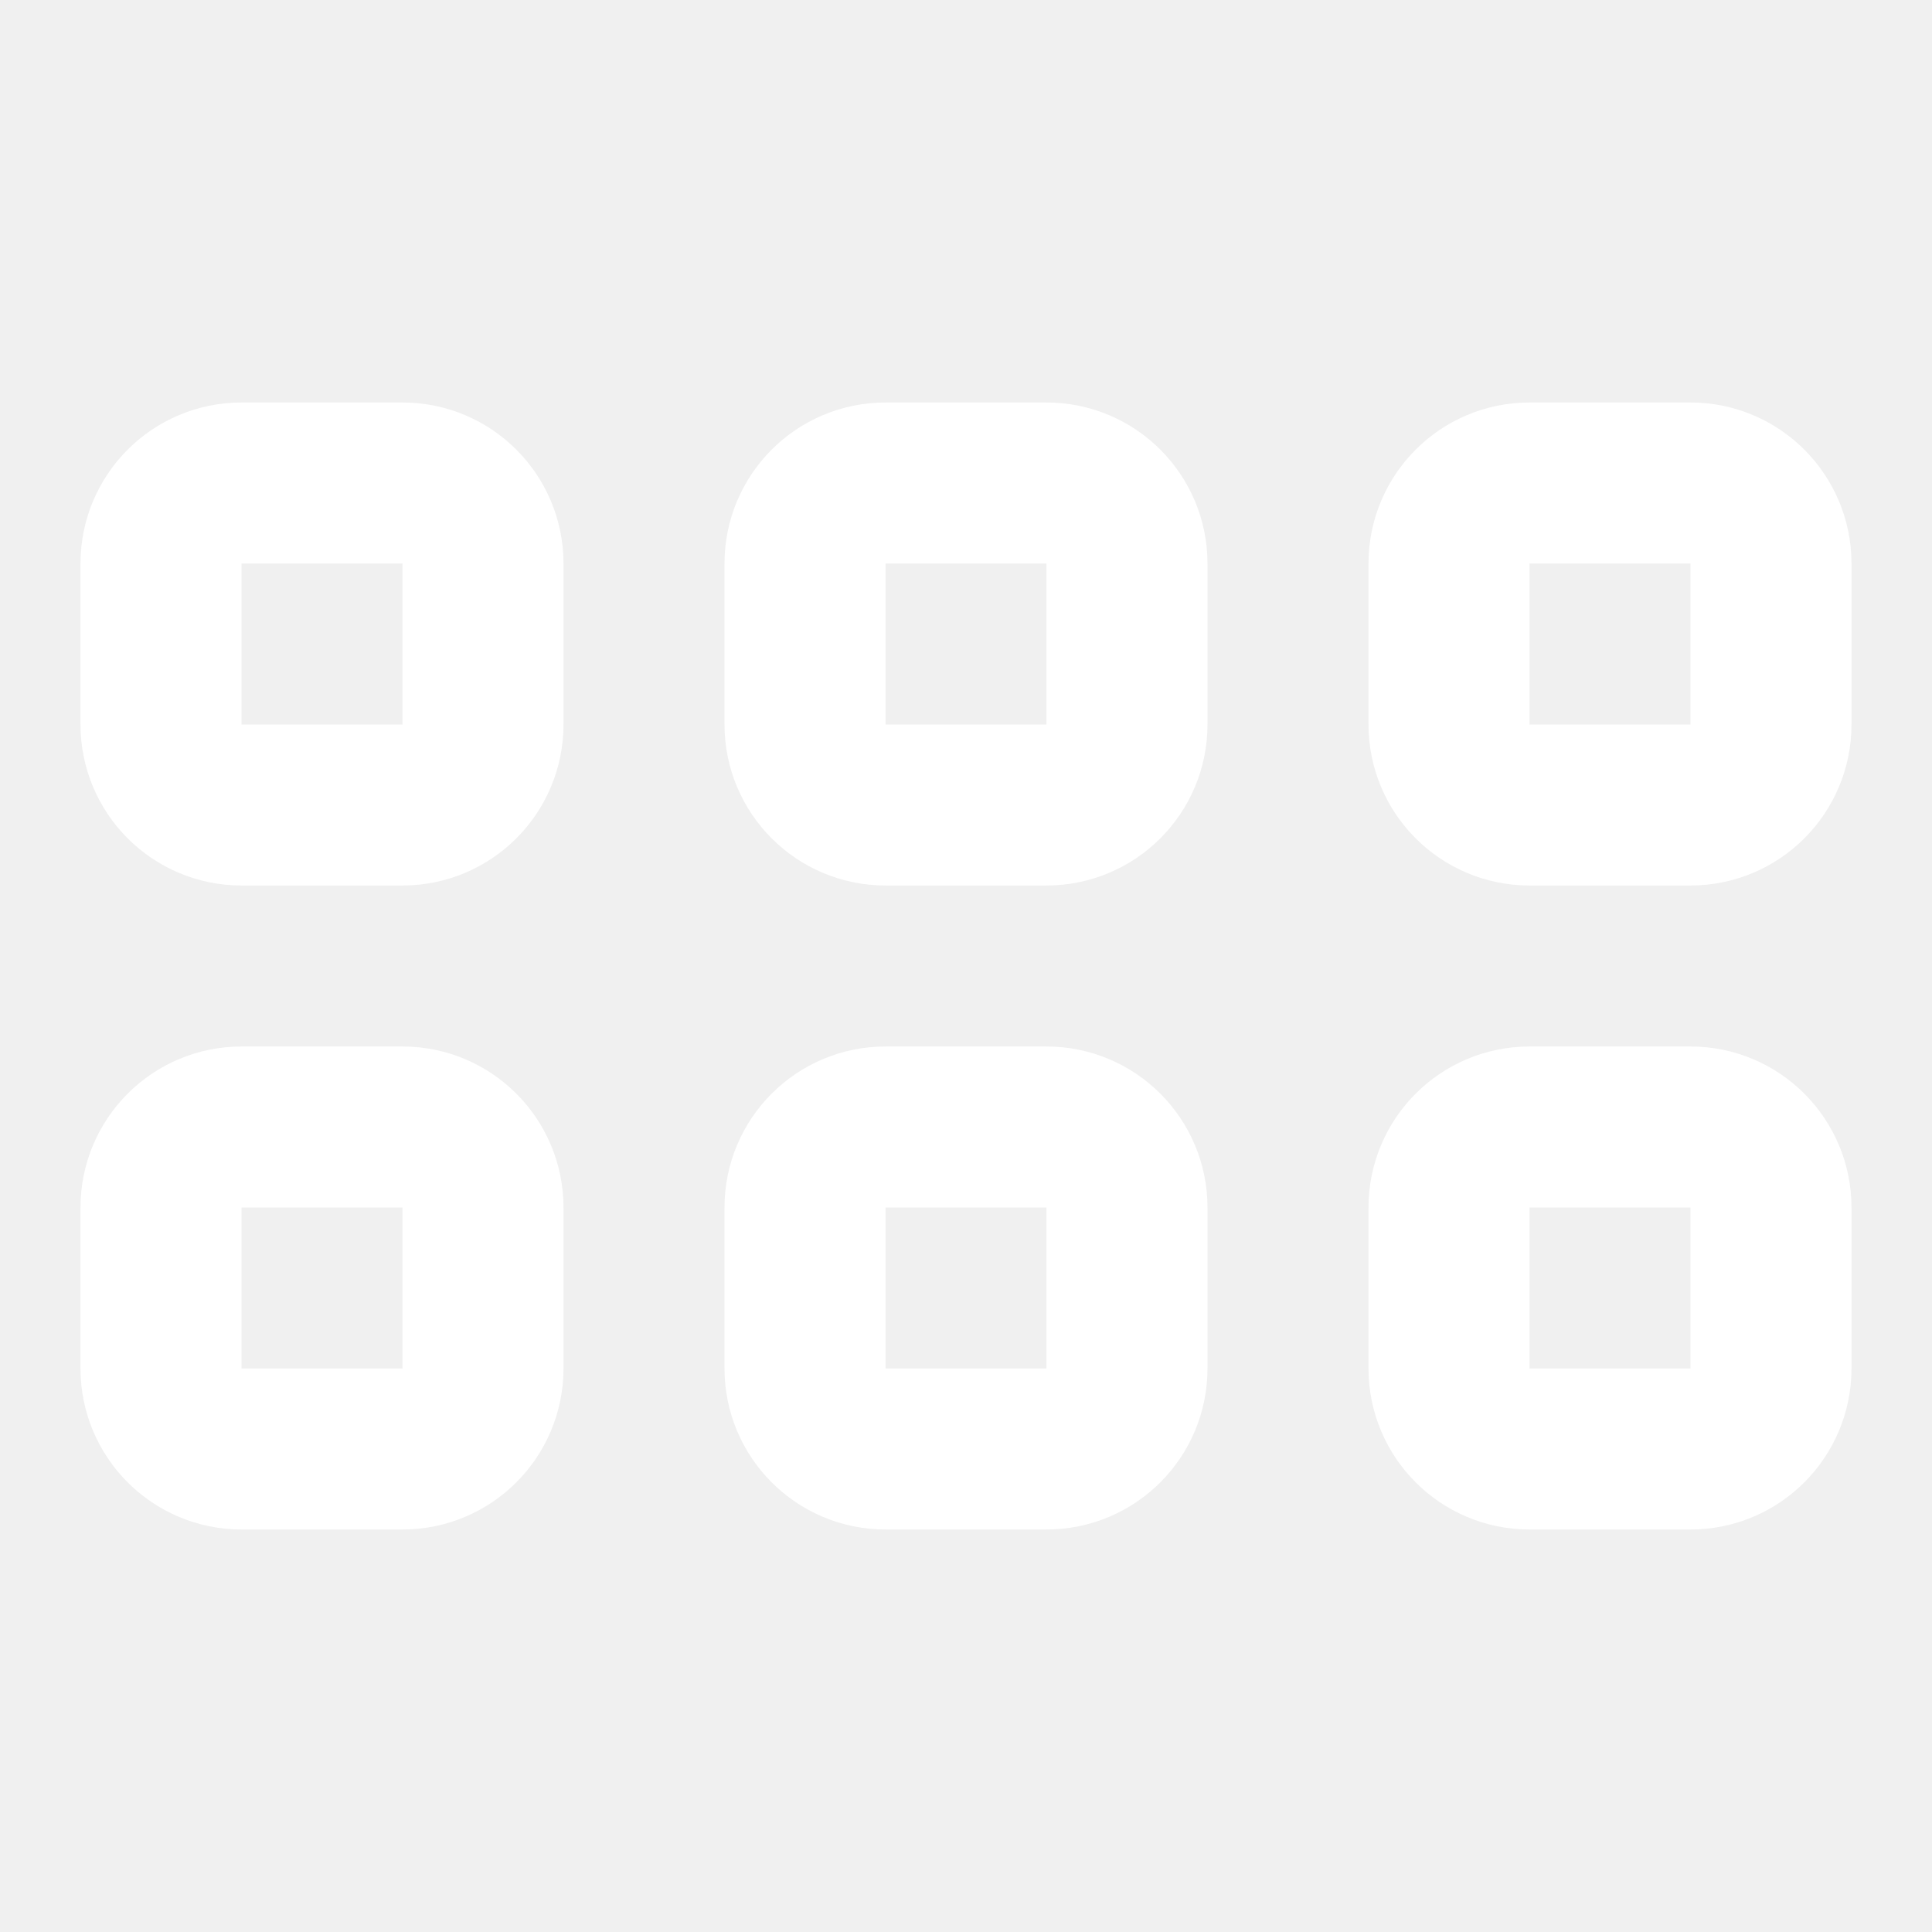
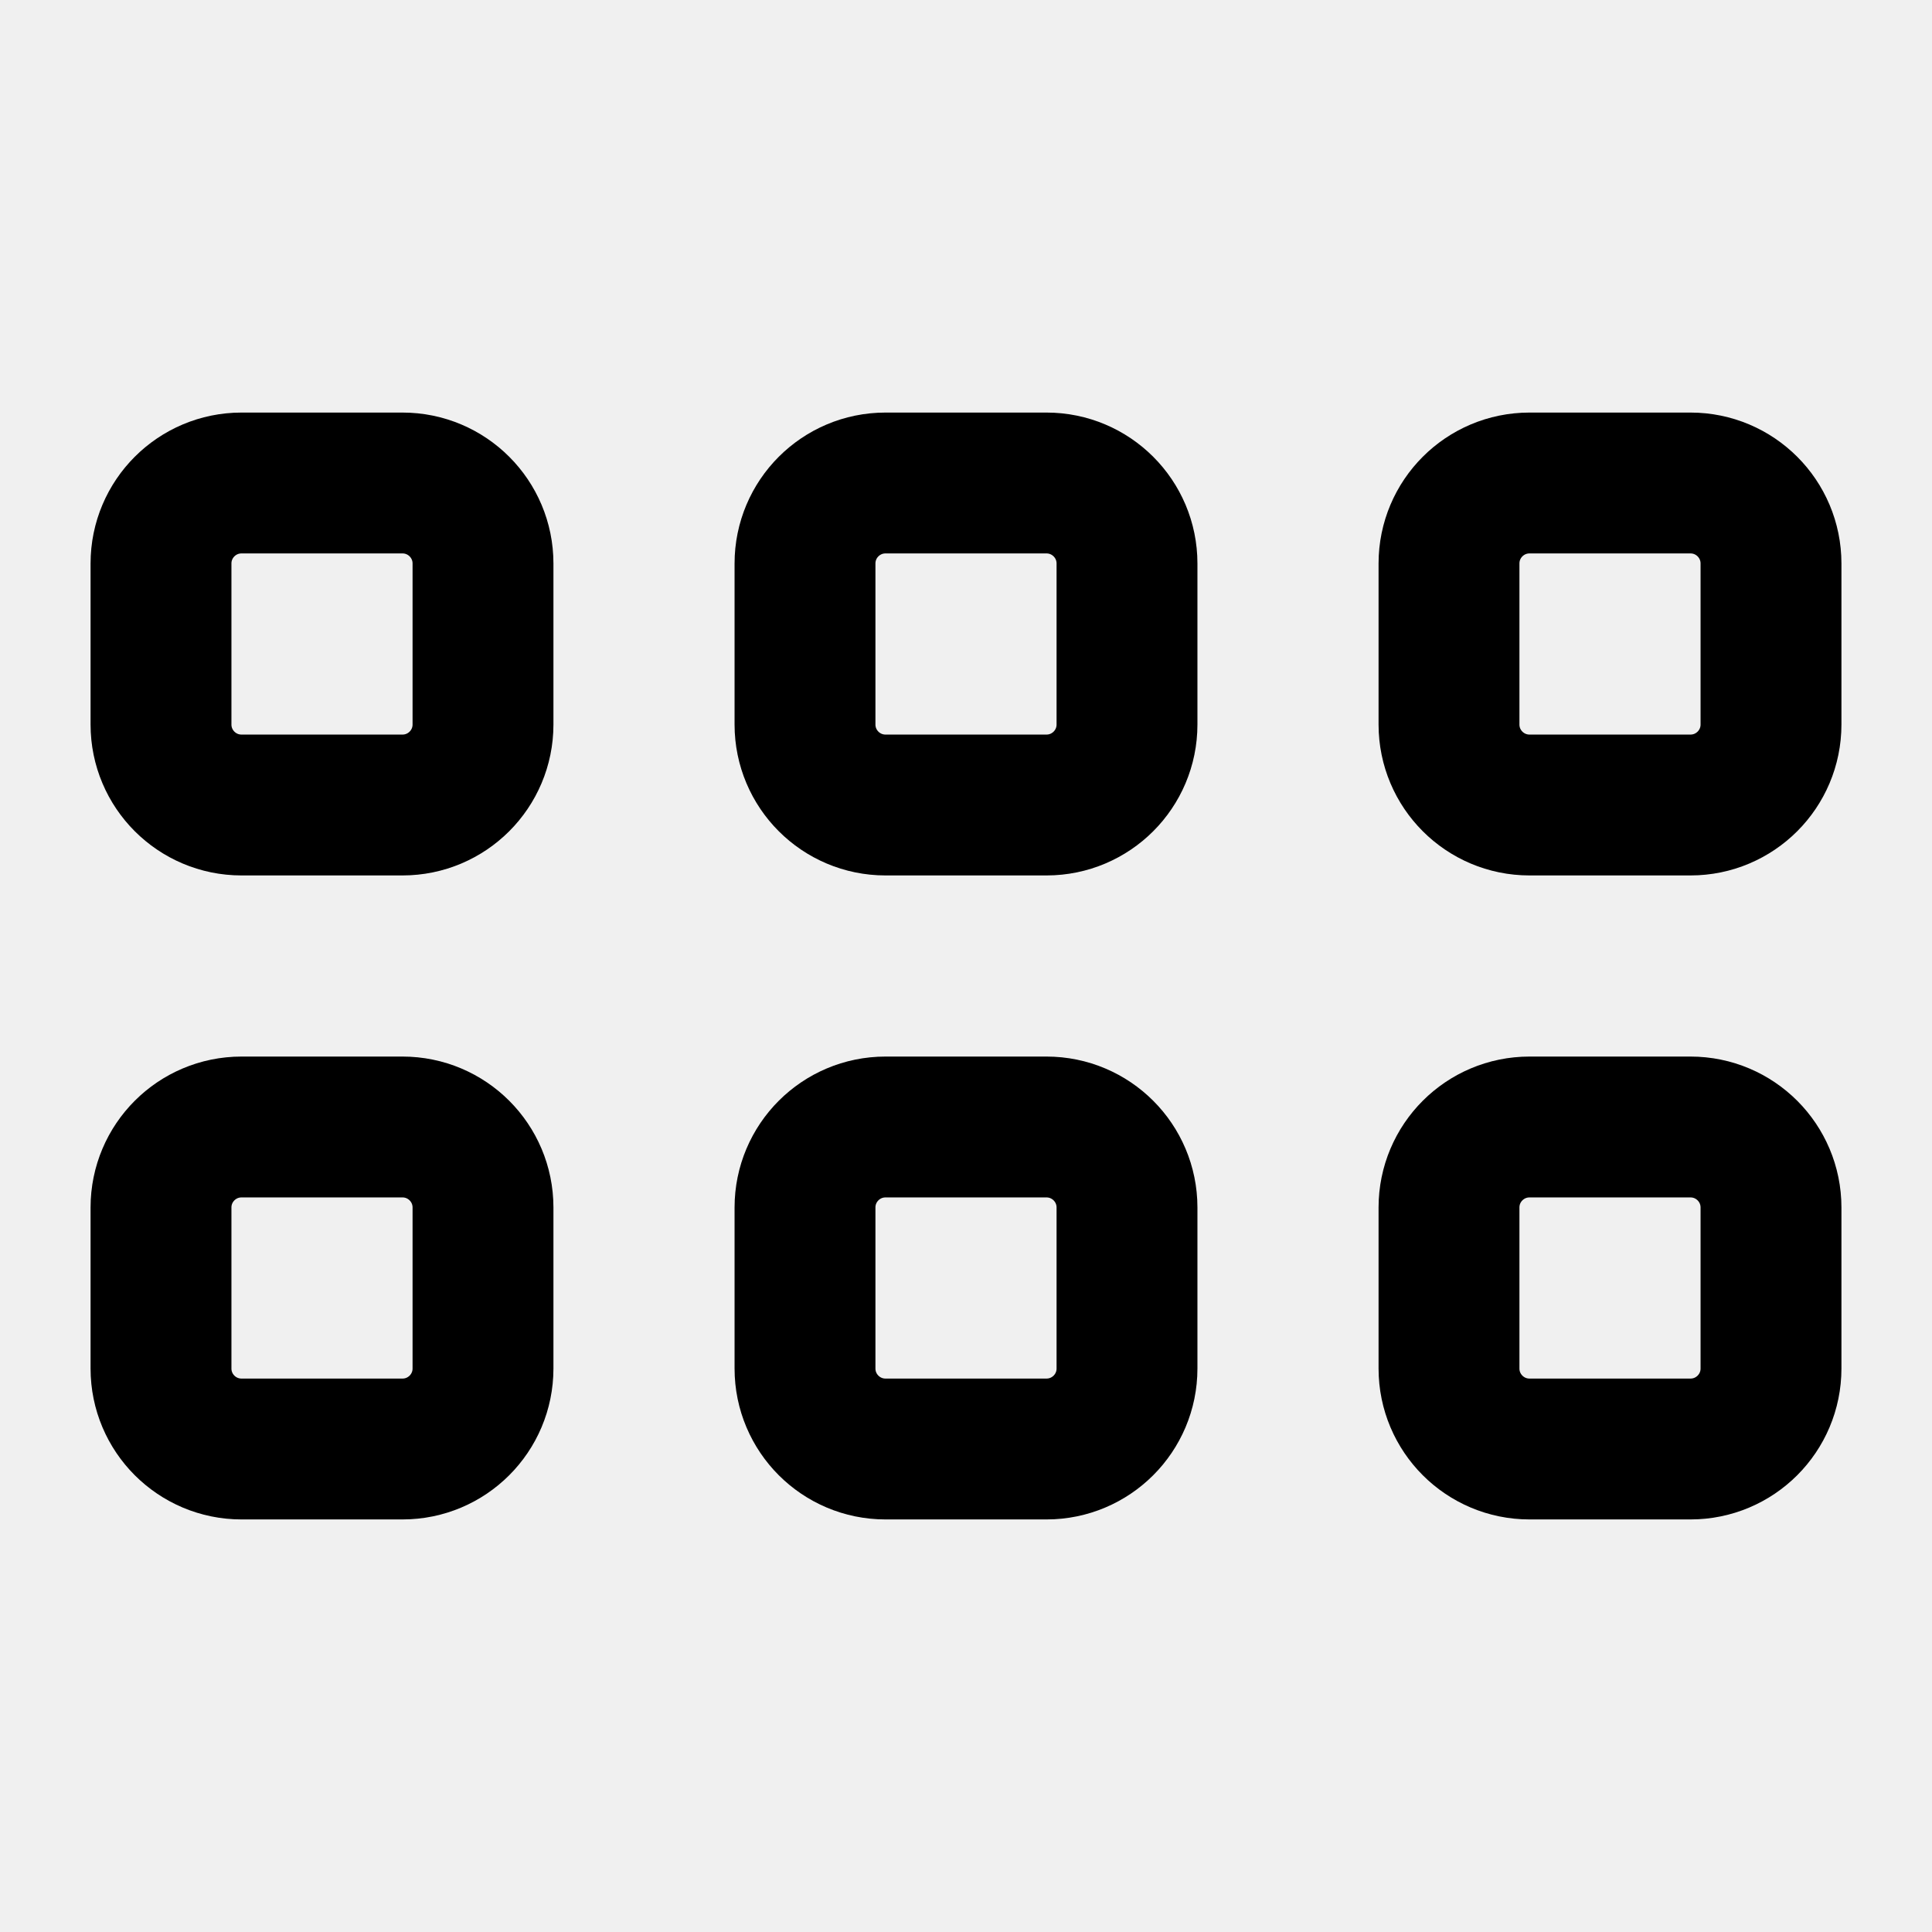
- <svg xmlns="http://www.w3.org/2000/svg" width="24" height="24" viewBox="0 0 24 24" fill="none" stroke="#FFFFFF" stroke-width="2" stroke-linecap="round" stroke-linejoin="round">
+ <svg xmlns="http://www.w3.org/2000/svg" width="24" height="24" viewBox="0 0 24 24" fill="none" stroke="#000000" stroke-width="1.75" stroke-linecap="round" stroke-linejoin="round">
  <rect x="18" y="14" width="4" height="4" rx="1" />
  <rect x="18" y="6" width="4" height="4" rx="1" />
  <rect x="10" y="14" width="4" height="4" rx="1" />
  <rect x="10" y="6" width="4" height="4" rx="1" />
  <rect x="2" y="14" width="4" height="4" rx="1" />
  <rect x="2" y="6" width="4" height="4" rx="1" />
</svg>
